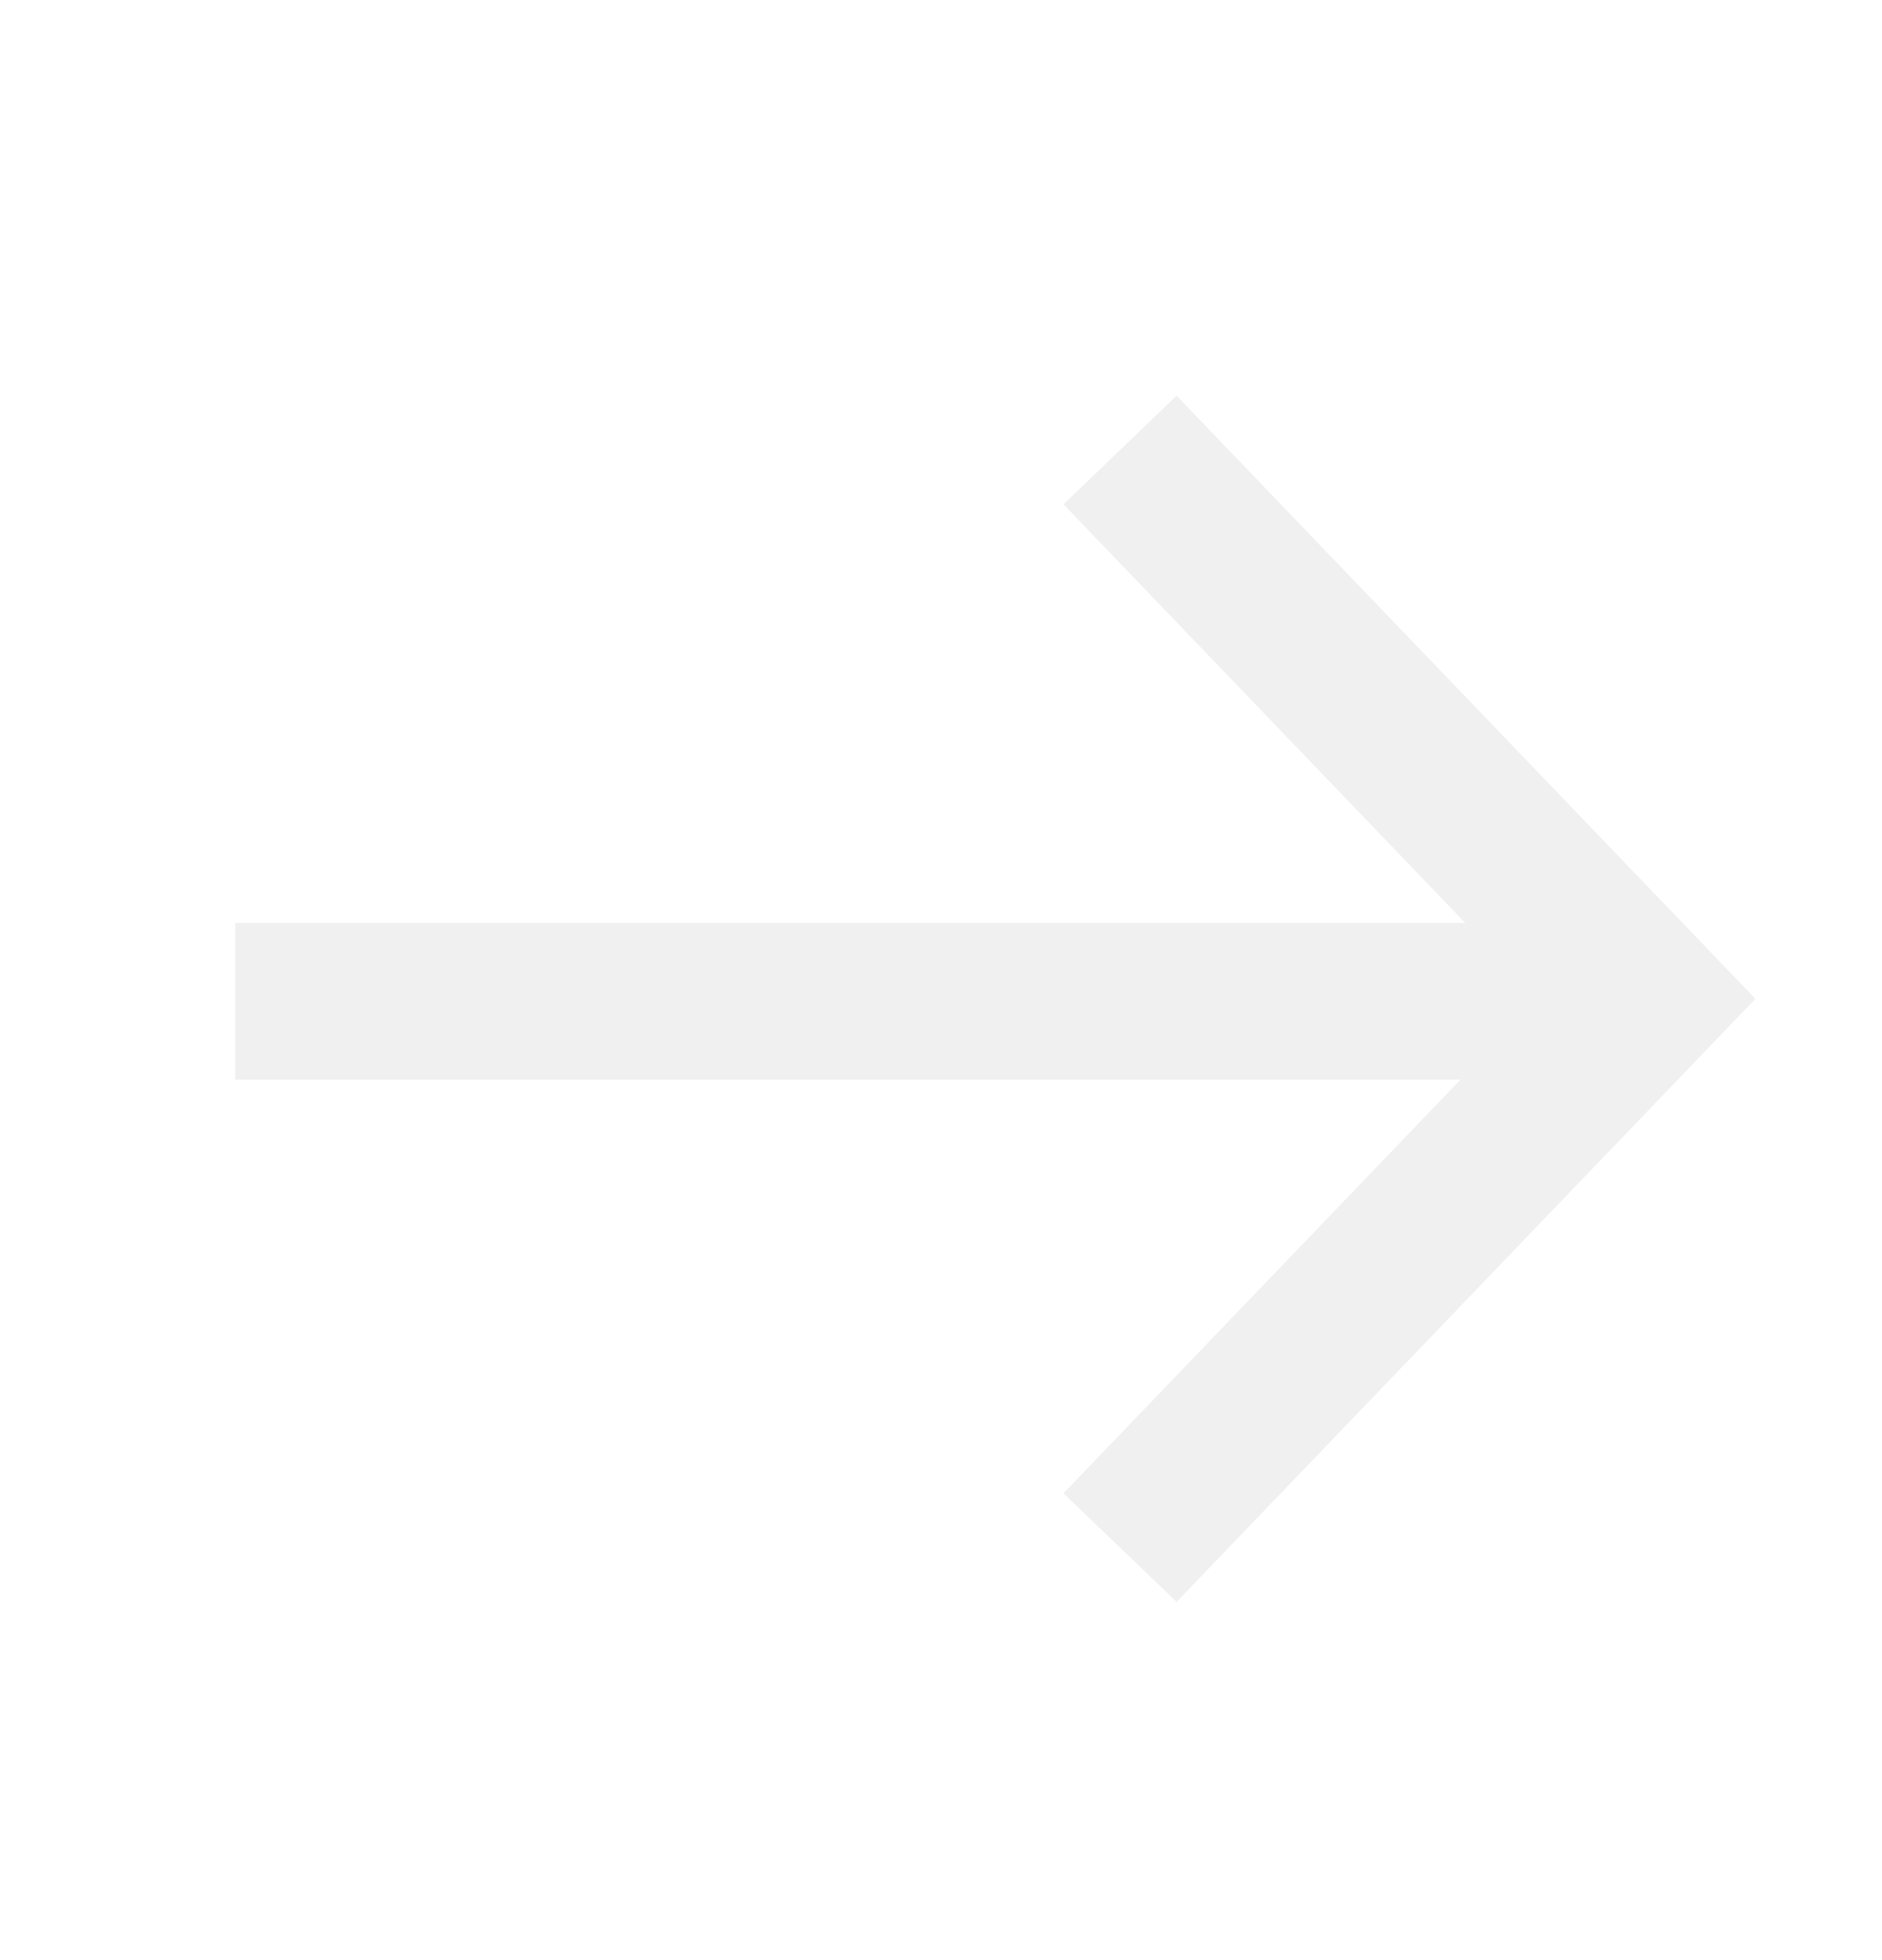
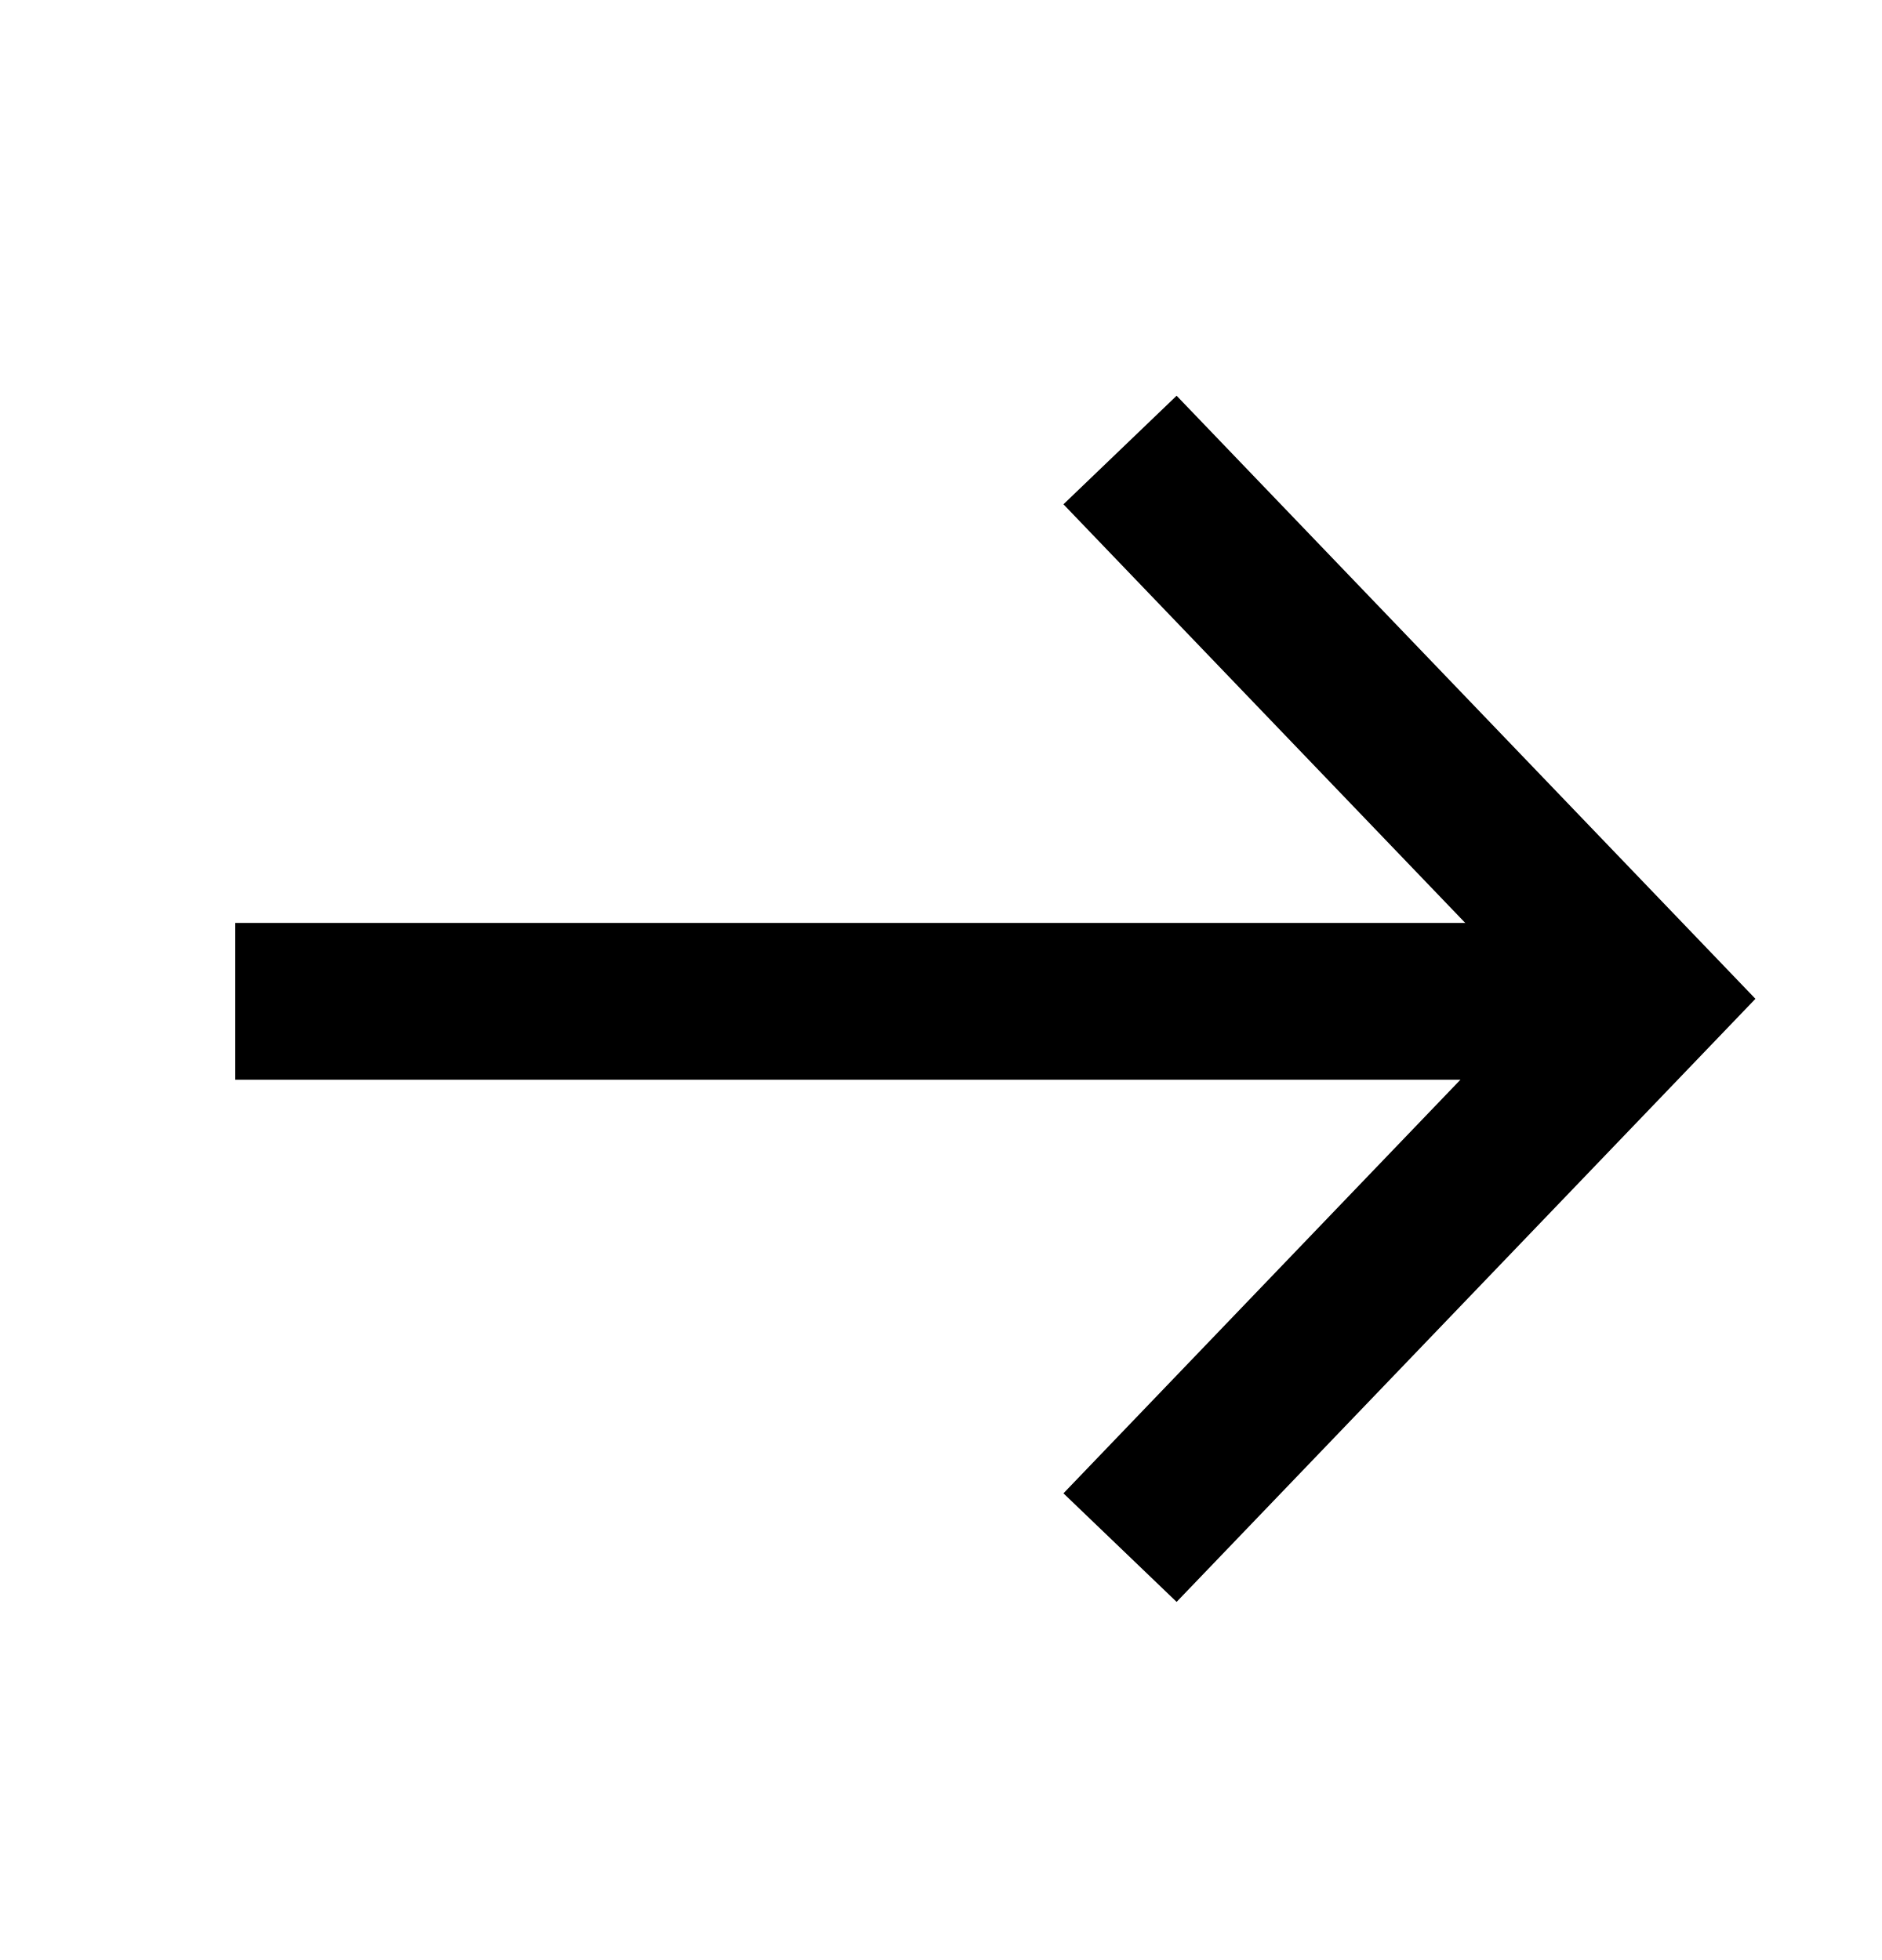
<svg xmlns="http://www.w3.org/2000/svg" width="24" height="25" viewBox="0 0 24 25" fill="none">
-   <path d="M14.283 5.74L21 12.74L14.283 19.74" stroke="#F0F0F0" stroke-width="2" />
-   <line x1="20.733" y1="12.772" x2="3" y2="12.772" stroke="#F0F0F0" stroke-width="2" />
+   <path d="M14.283 5.74L21 12.74L14.283 19.74" stroke="currentColor" stroke-width="2" />
+   <line x1="20.733" y1="12.772" x2="3" y2="12.772" stroke="currentColor" stroke-width="2" />
</svg>
